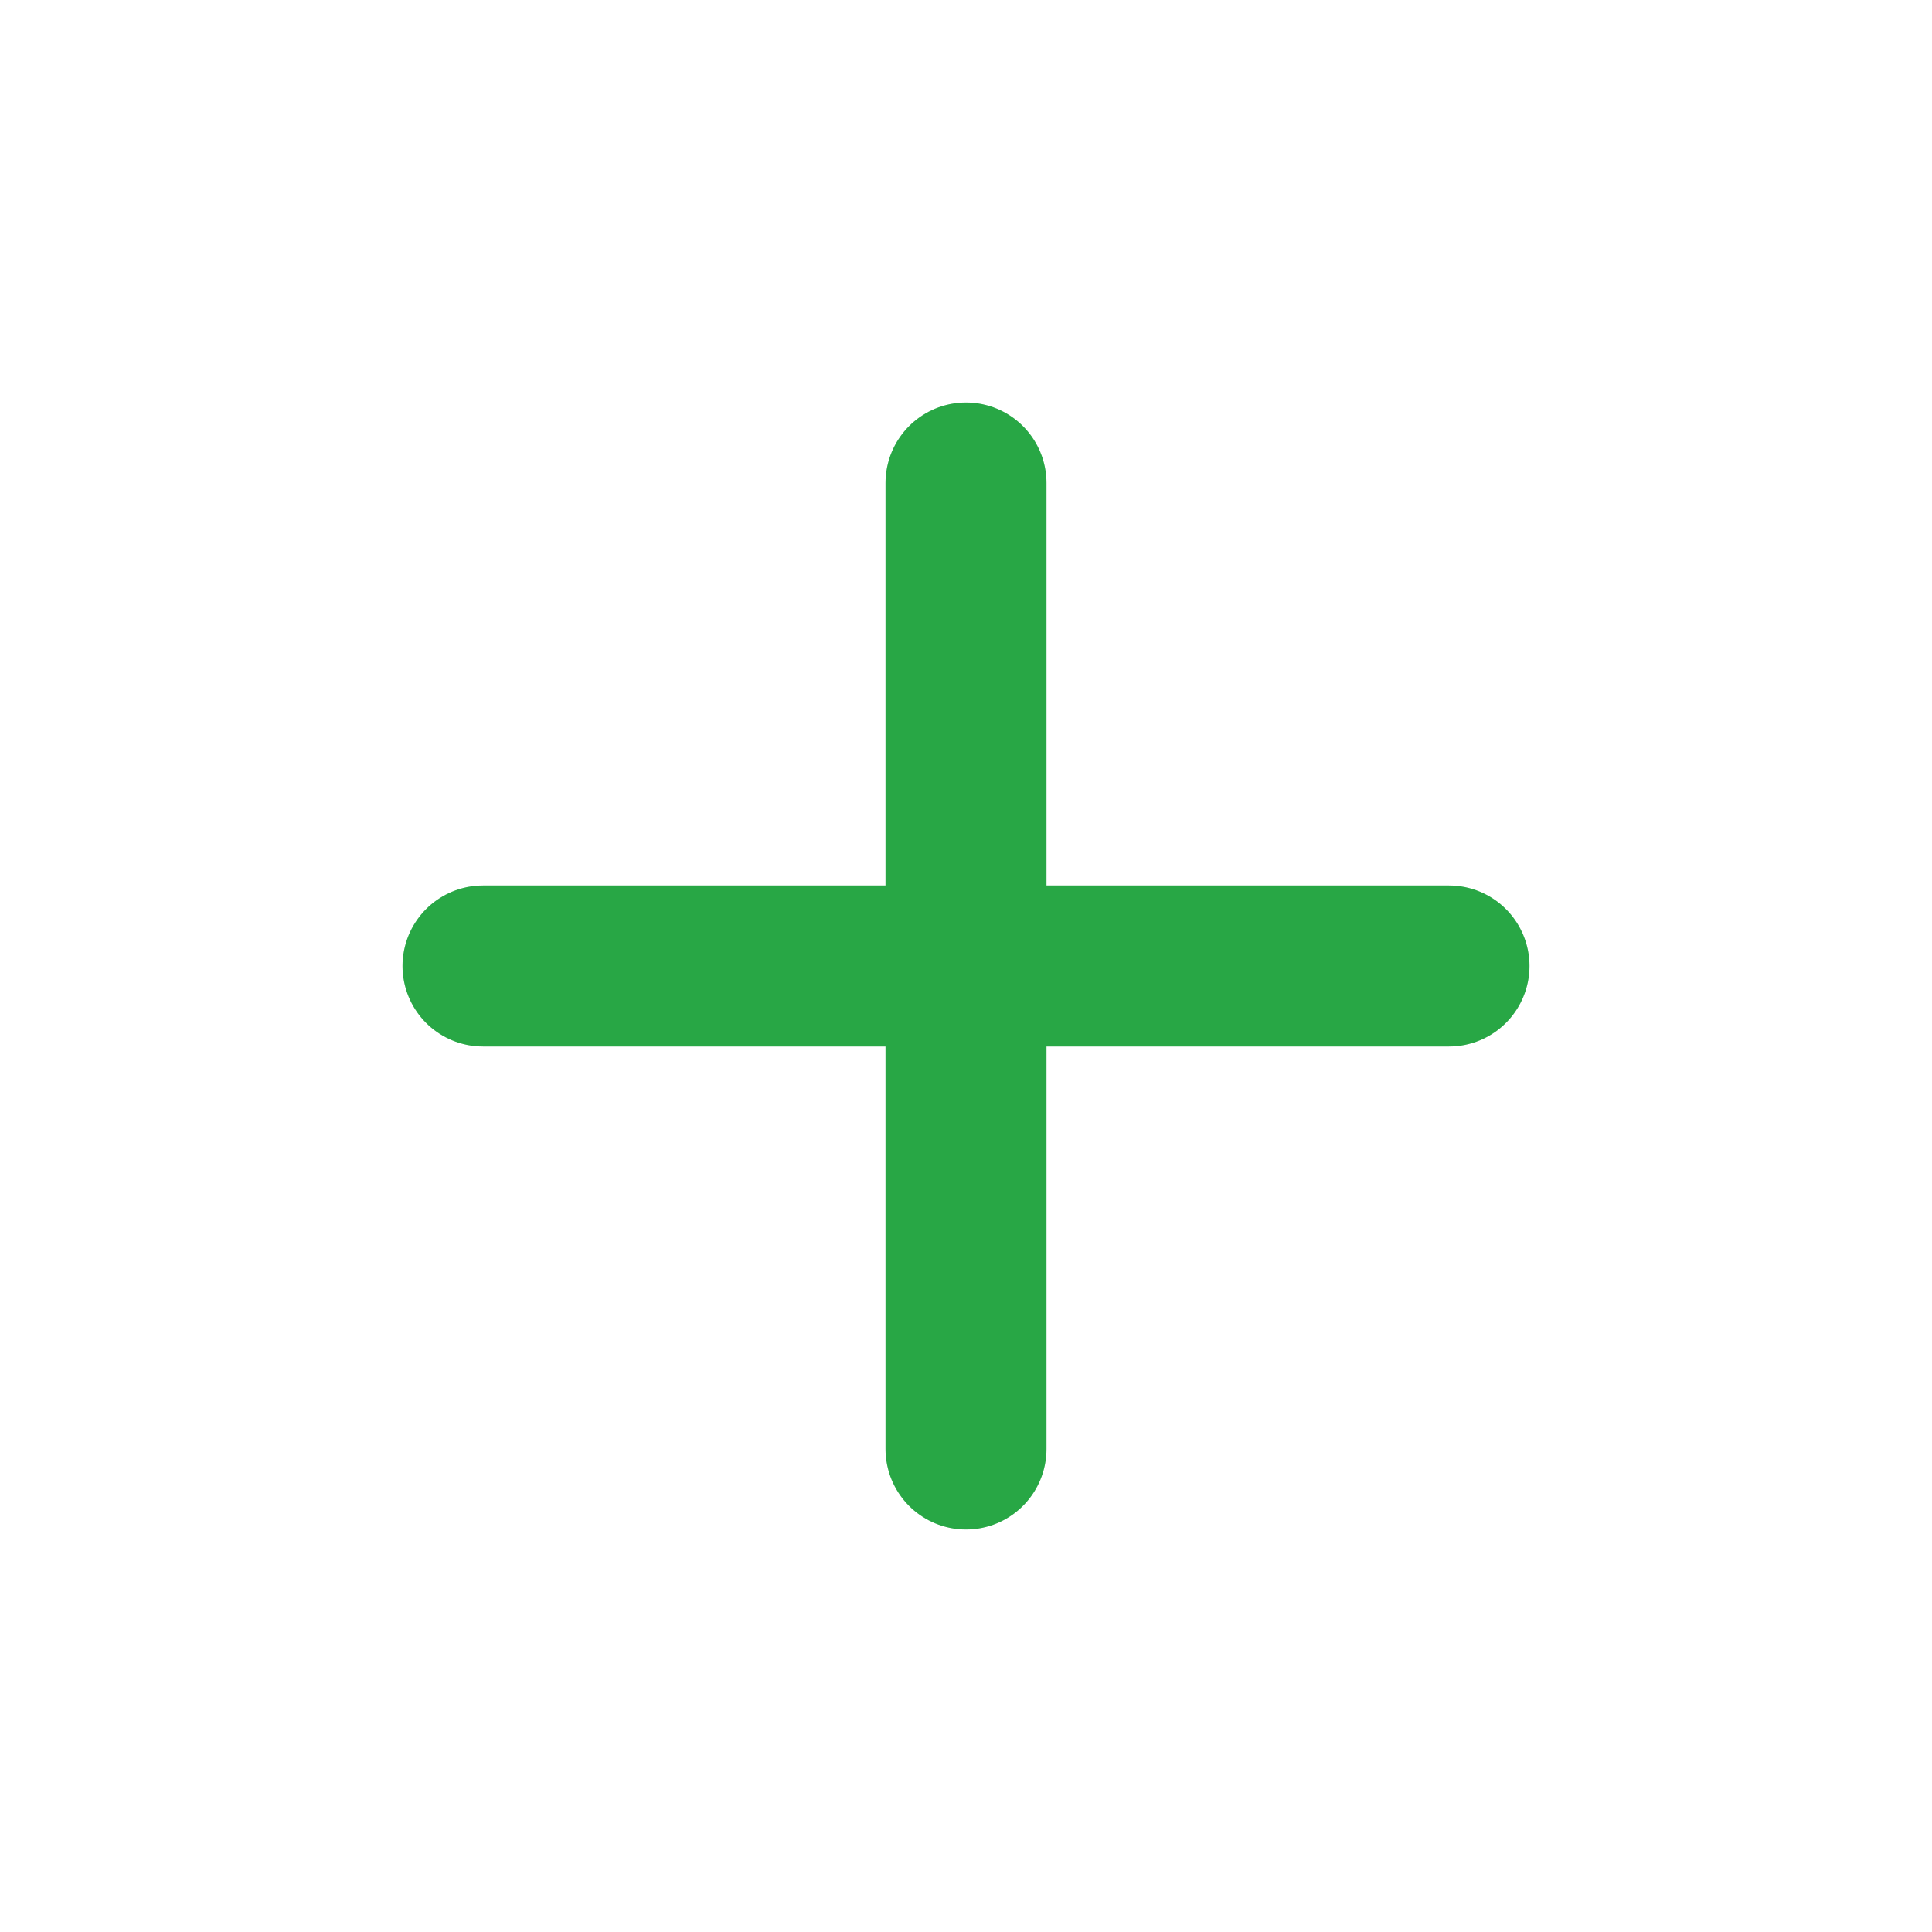
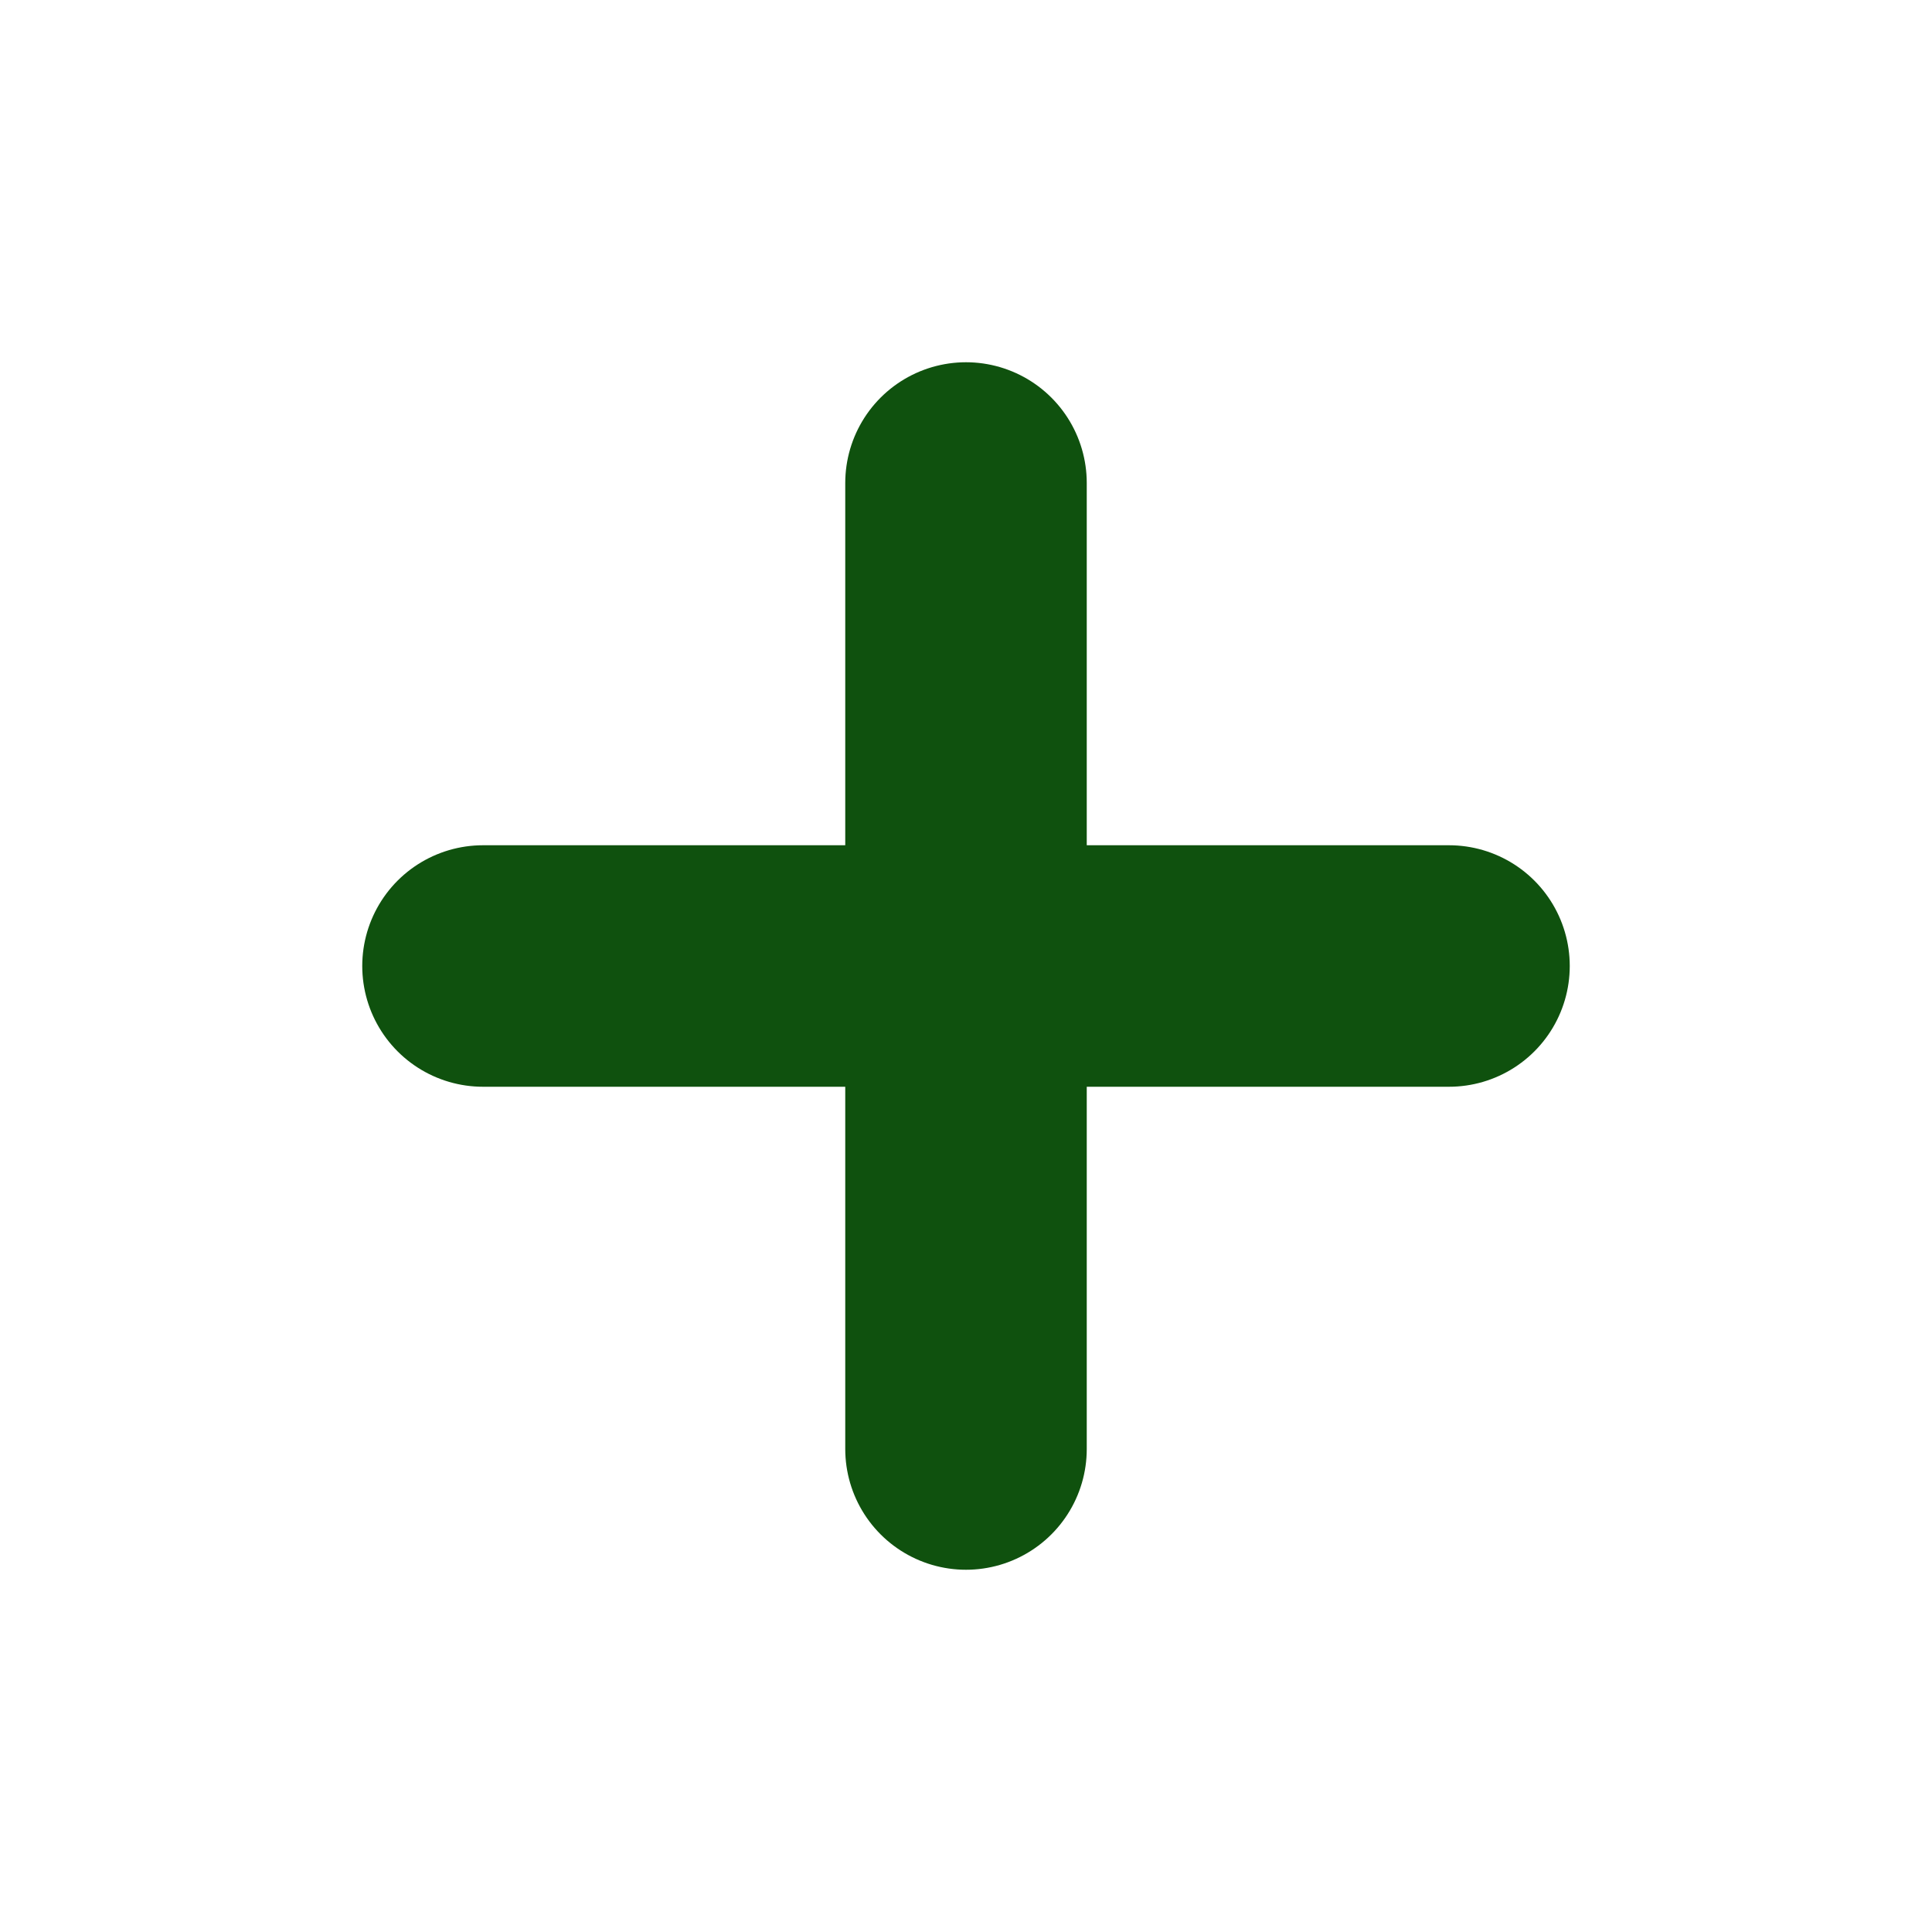
<svg xmlns="http://www.w3.org/2000/svg" width="800px" height="800px" viewBox="0 0 24 24" fill="none">
-   <path d="M6 12H18M12 6V18" stroke="#28a745" stroke-width="2" stroke-linecap="round" stroke-linejoin="round" />
+   <path d="M6 12H18M12 6V18" stroke="#0f510e" stroke-width="3" stroke-linecap="round" stroke-linejoin="round" />
</svg>
